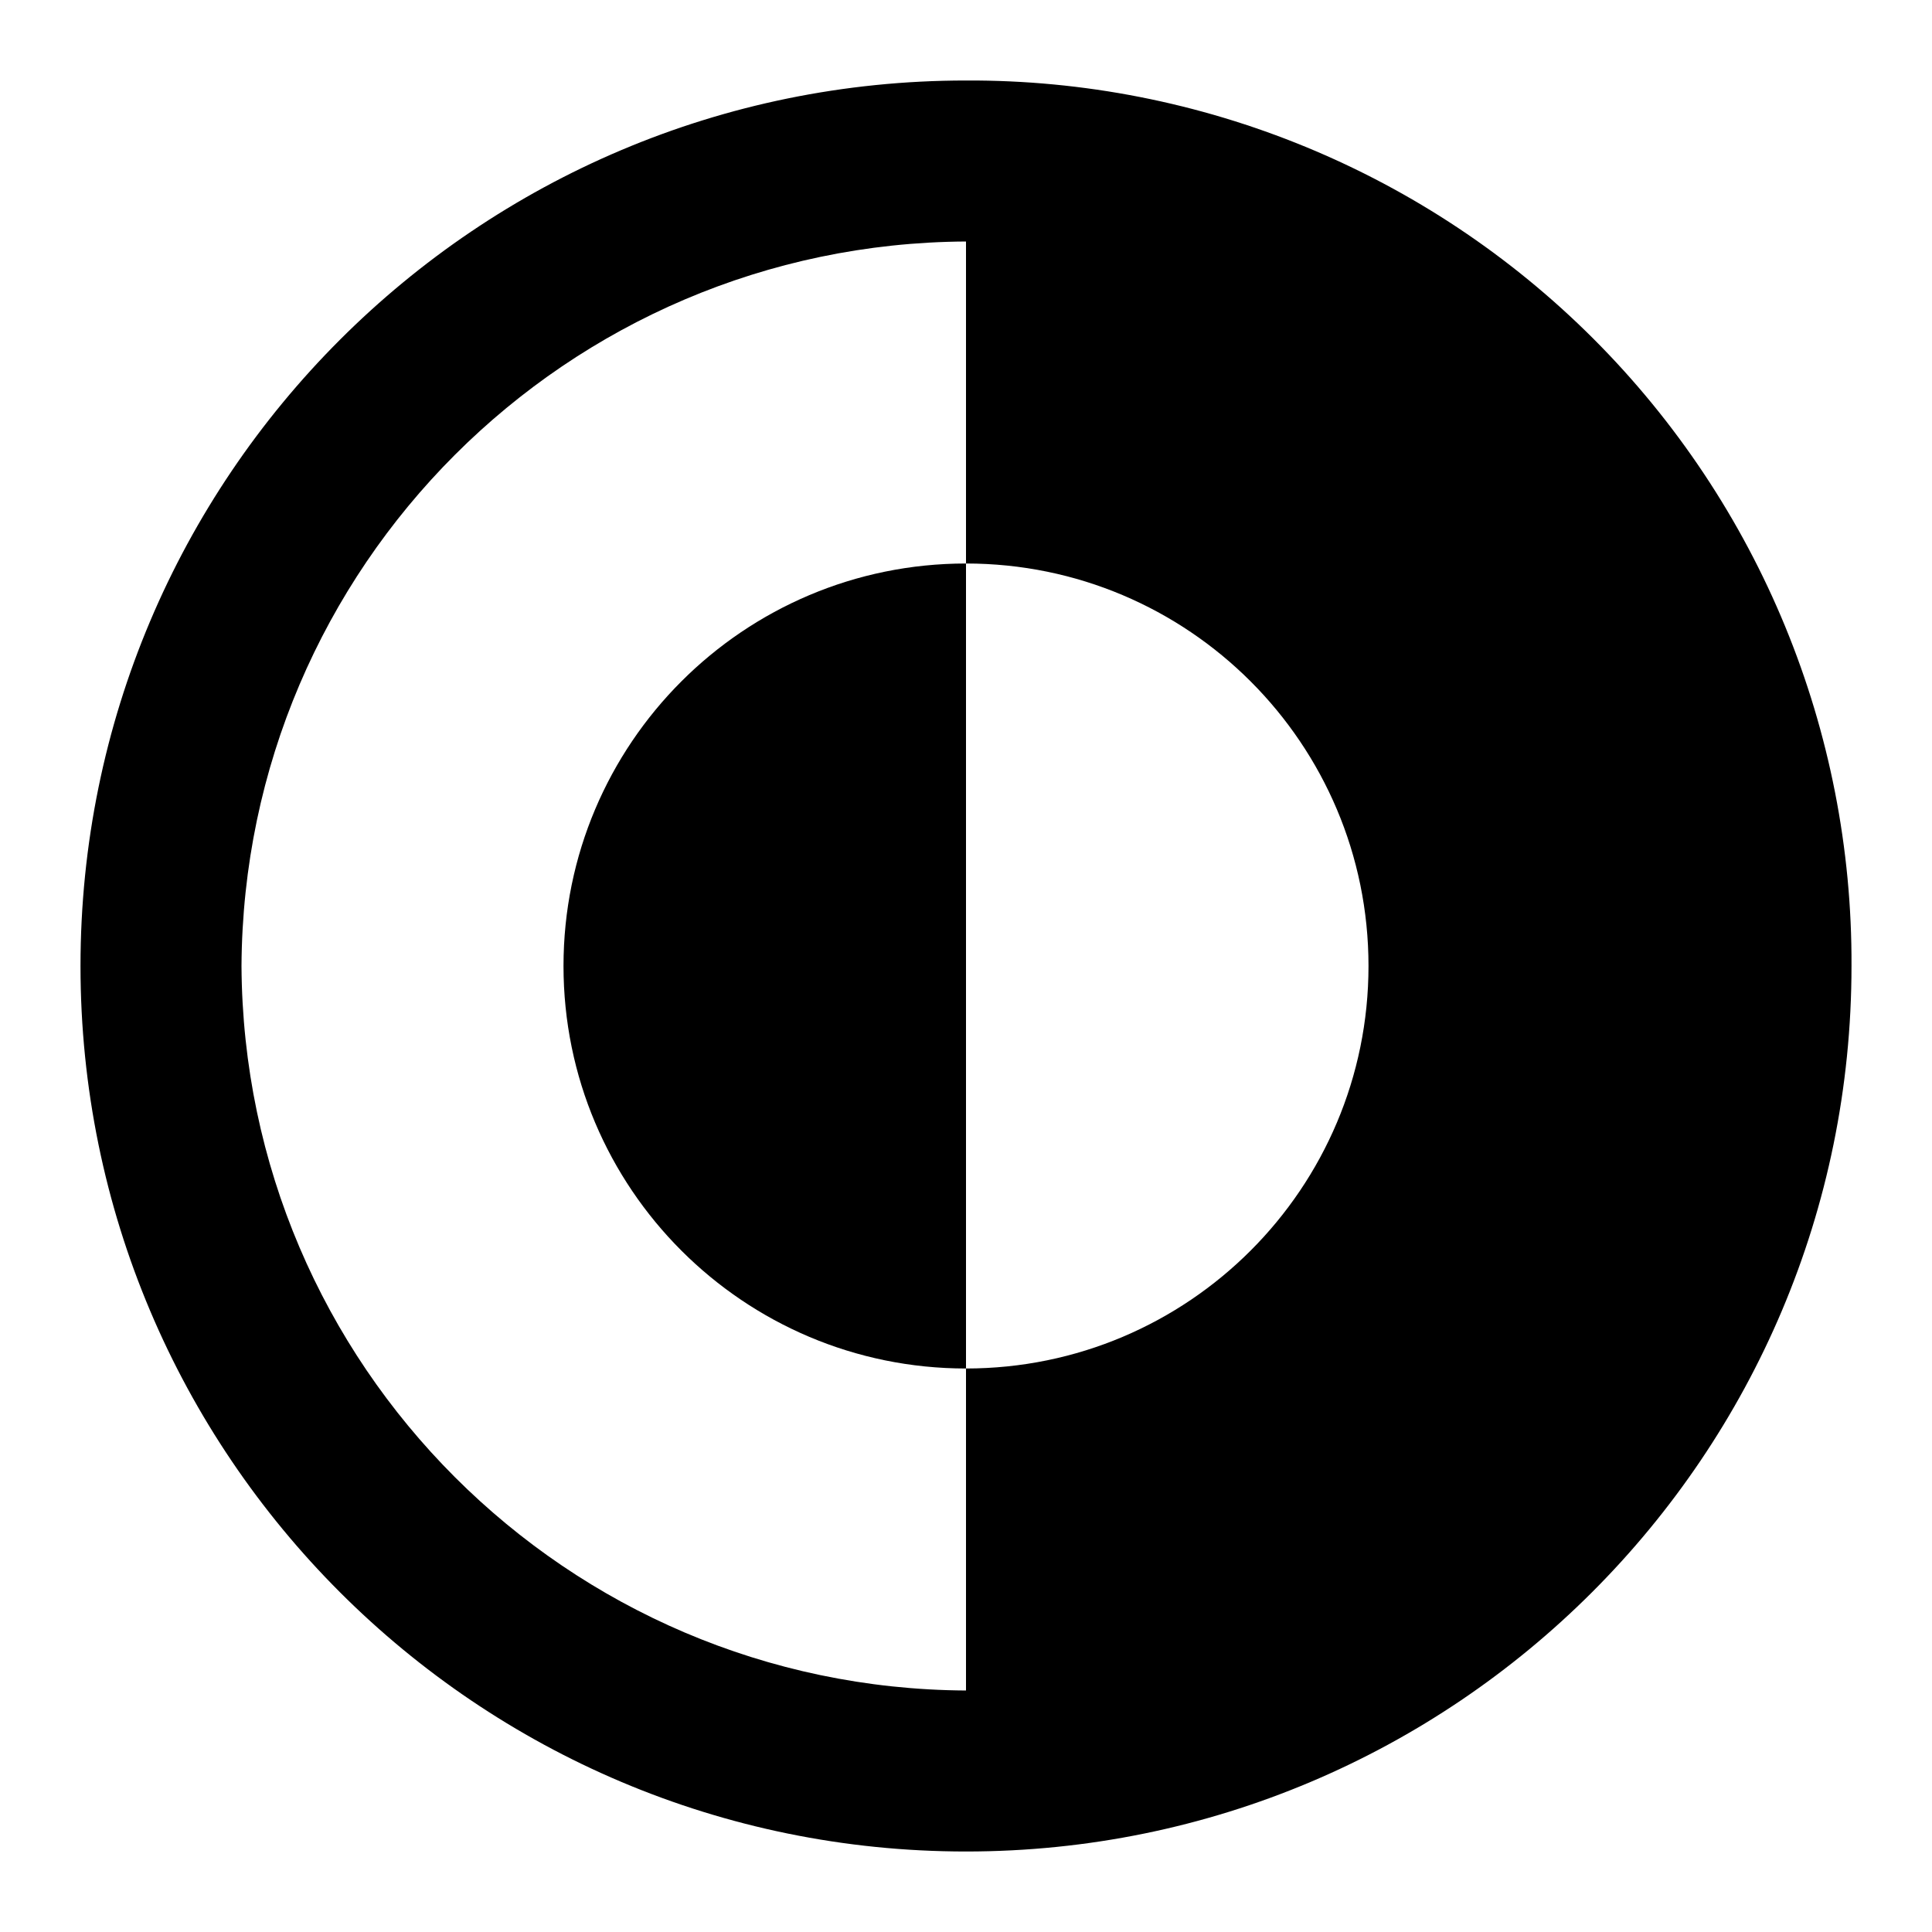
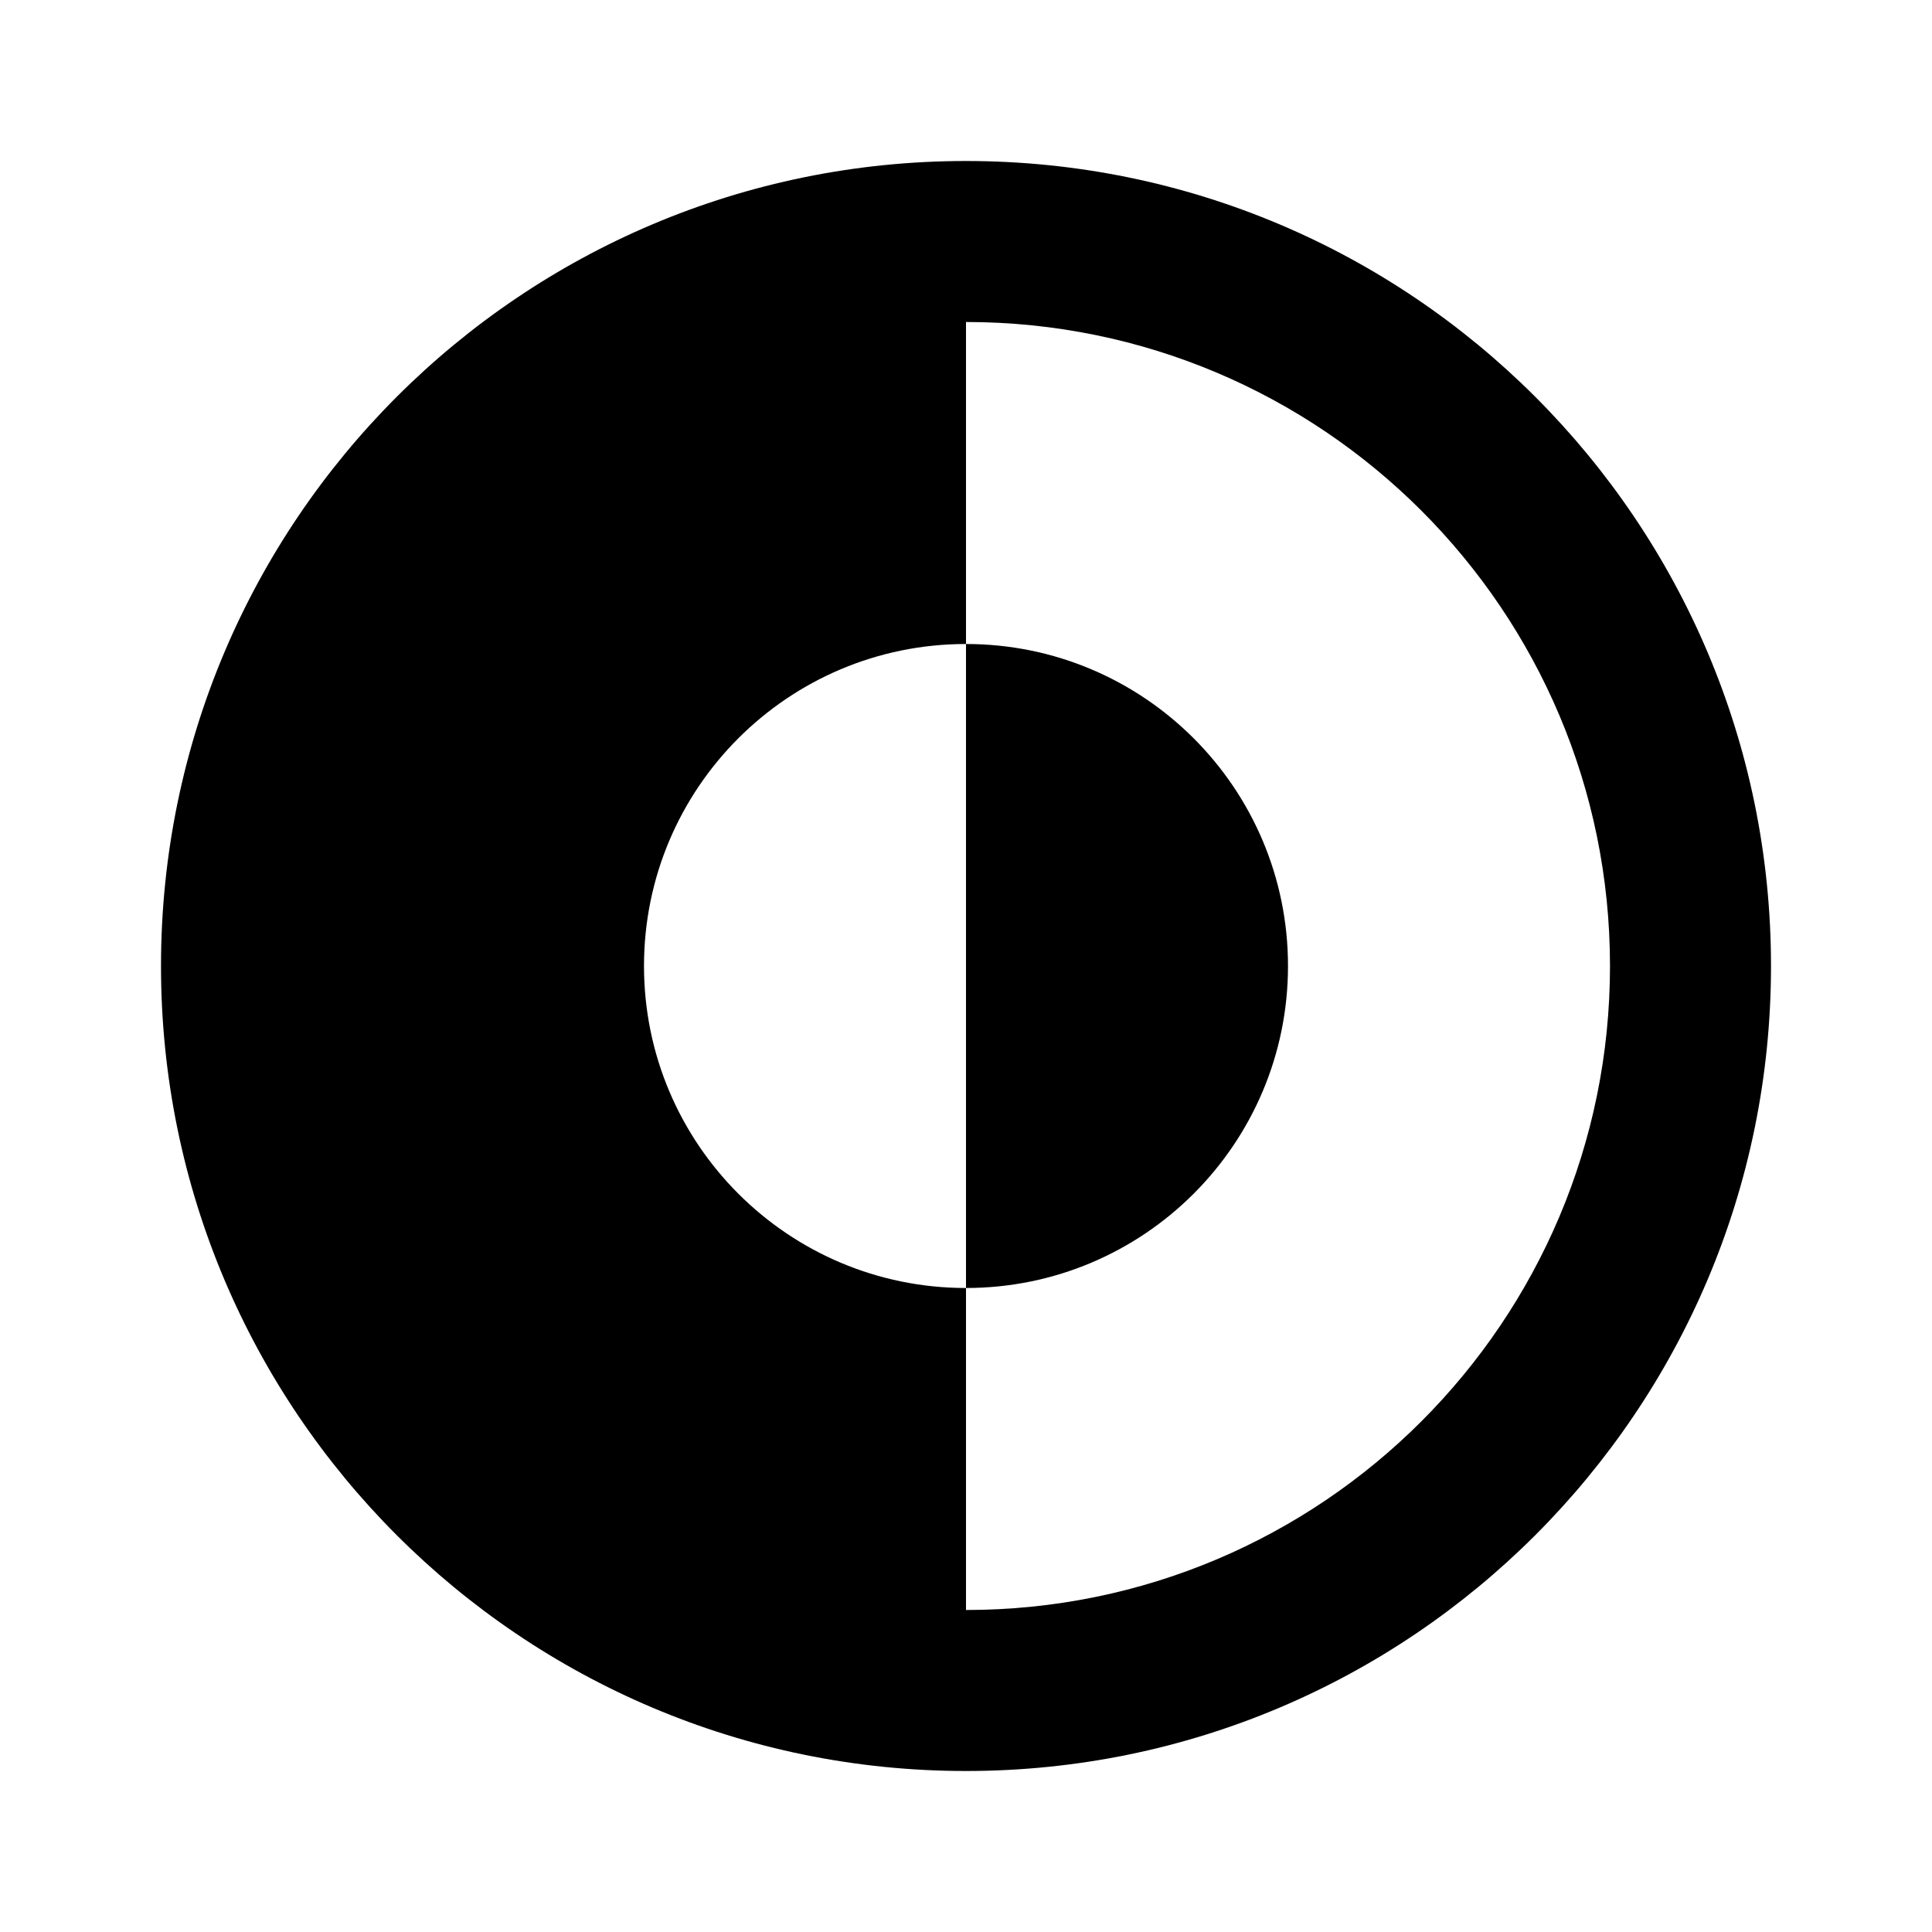
- <svg xmlns="http://www.w3.org/2000/svg" width="800px" height="800px" viewBox="0 0 48 48">
-   <g id="Layer_2" data-name="Layer 2">
-     <g id="Icons">
-       <g>
-         <rect width="48" height="48" fill="none" />
-         <g>
-           <path d="M14,24A10,10,0,0,0,24,34V14A10,10,0,0,0,14,24Z" />
-           <path d="M24,2A22,22,0,1,0,46,24,21.9,21.9,0,0,0,24,2ZM6,24A18.1,18.1,0,0,1,24,6v8a10,10,0,0,1,0,20v8A18.1,18.1,0,0,1,6,24Z" />
-         </g>
-       </g>
-     </g>
-   </g>
+ <svg xmlns="http://www.w3.org/2000/svg" width="24" height="24" viewBox="0 0 24 24" fill="none">
+   <path d="M12 16C14.209 16 16 14.209 16 12C16 9.791 14.209 8 12 8V16Z" fill="#000000" />
+   <path fill-rule="evenodd" clip-rule="evenodd" d="M12 2C6.477 2 2 6.477 2 12C2 17.523 6.477 22 12 22C17.523 22 22 17.523 22 12C22 6.477 17.523 2 12 2ZM12 4V8C9.791 8 8 9.791 8 12C8 14.209 9.791 16 12 16V20C16.418 20 20 16.418 20 12C20 7.582 16.418 4 12 4Z" fill="#000000" />
</svg>
